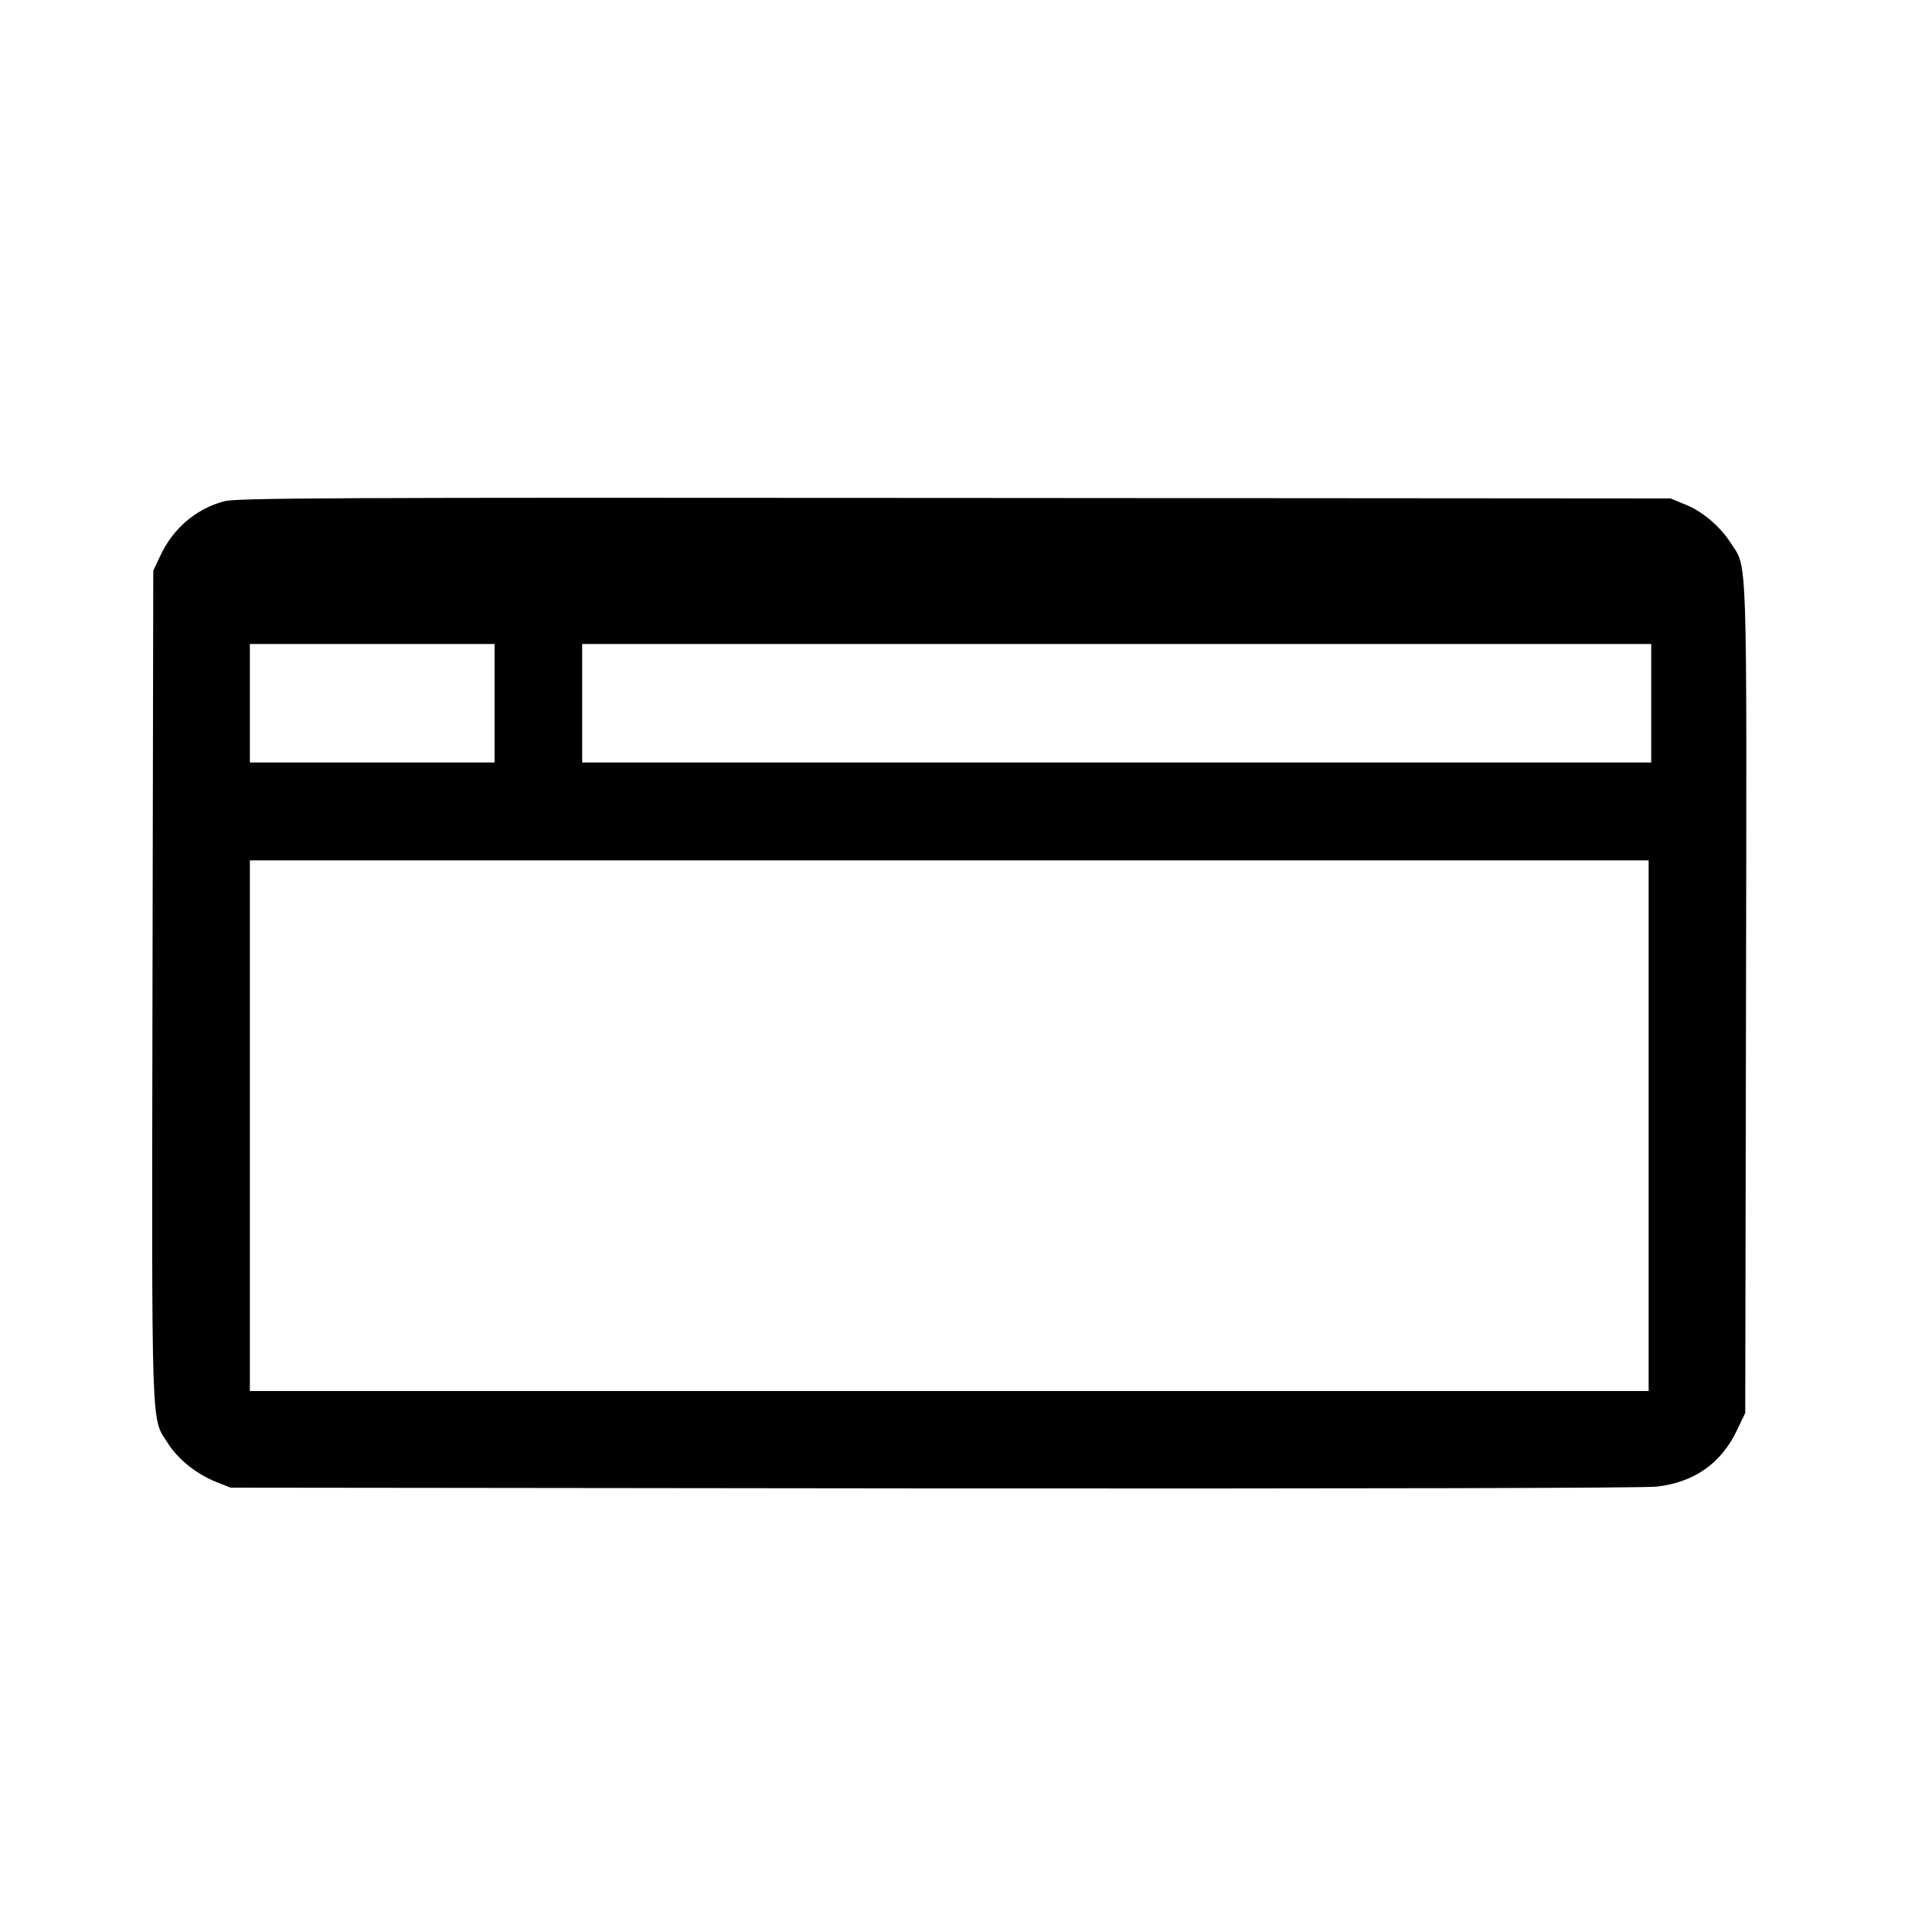
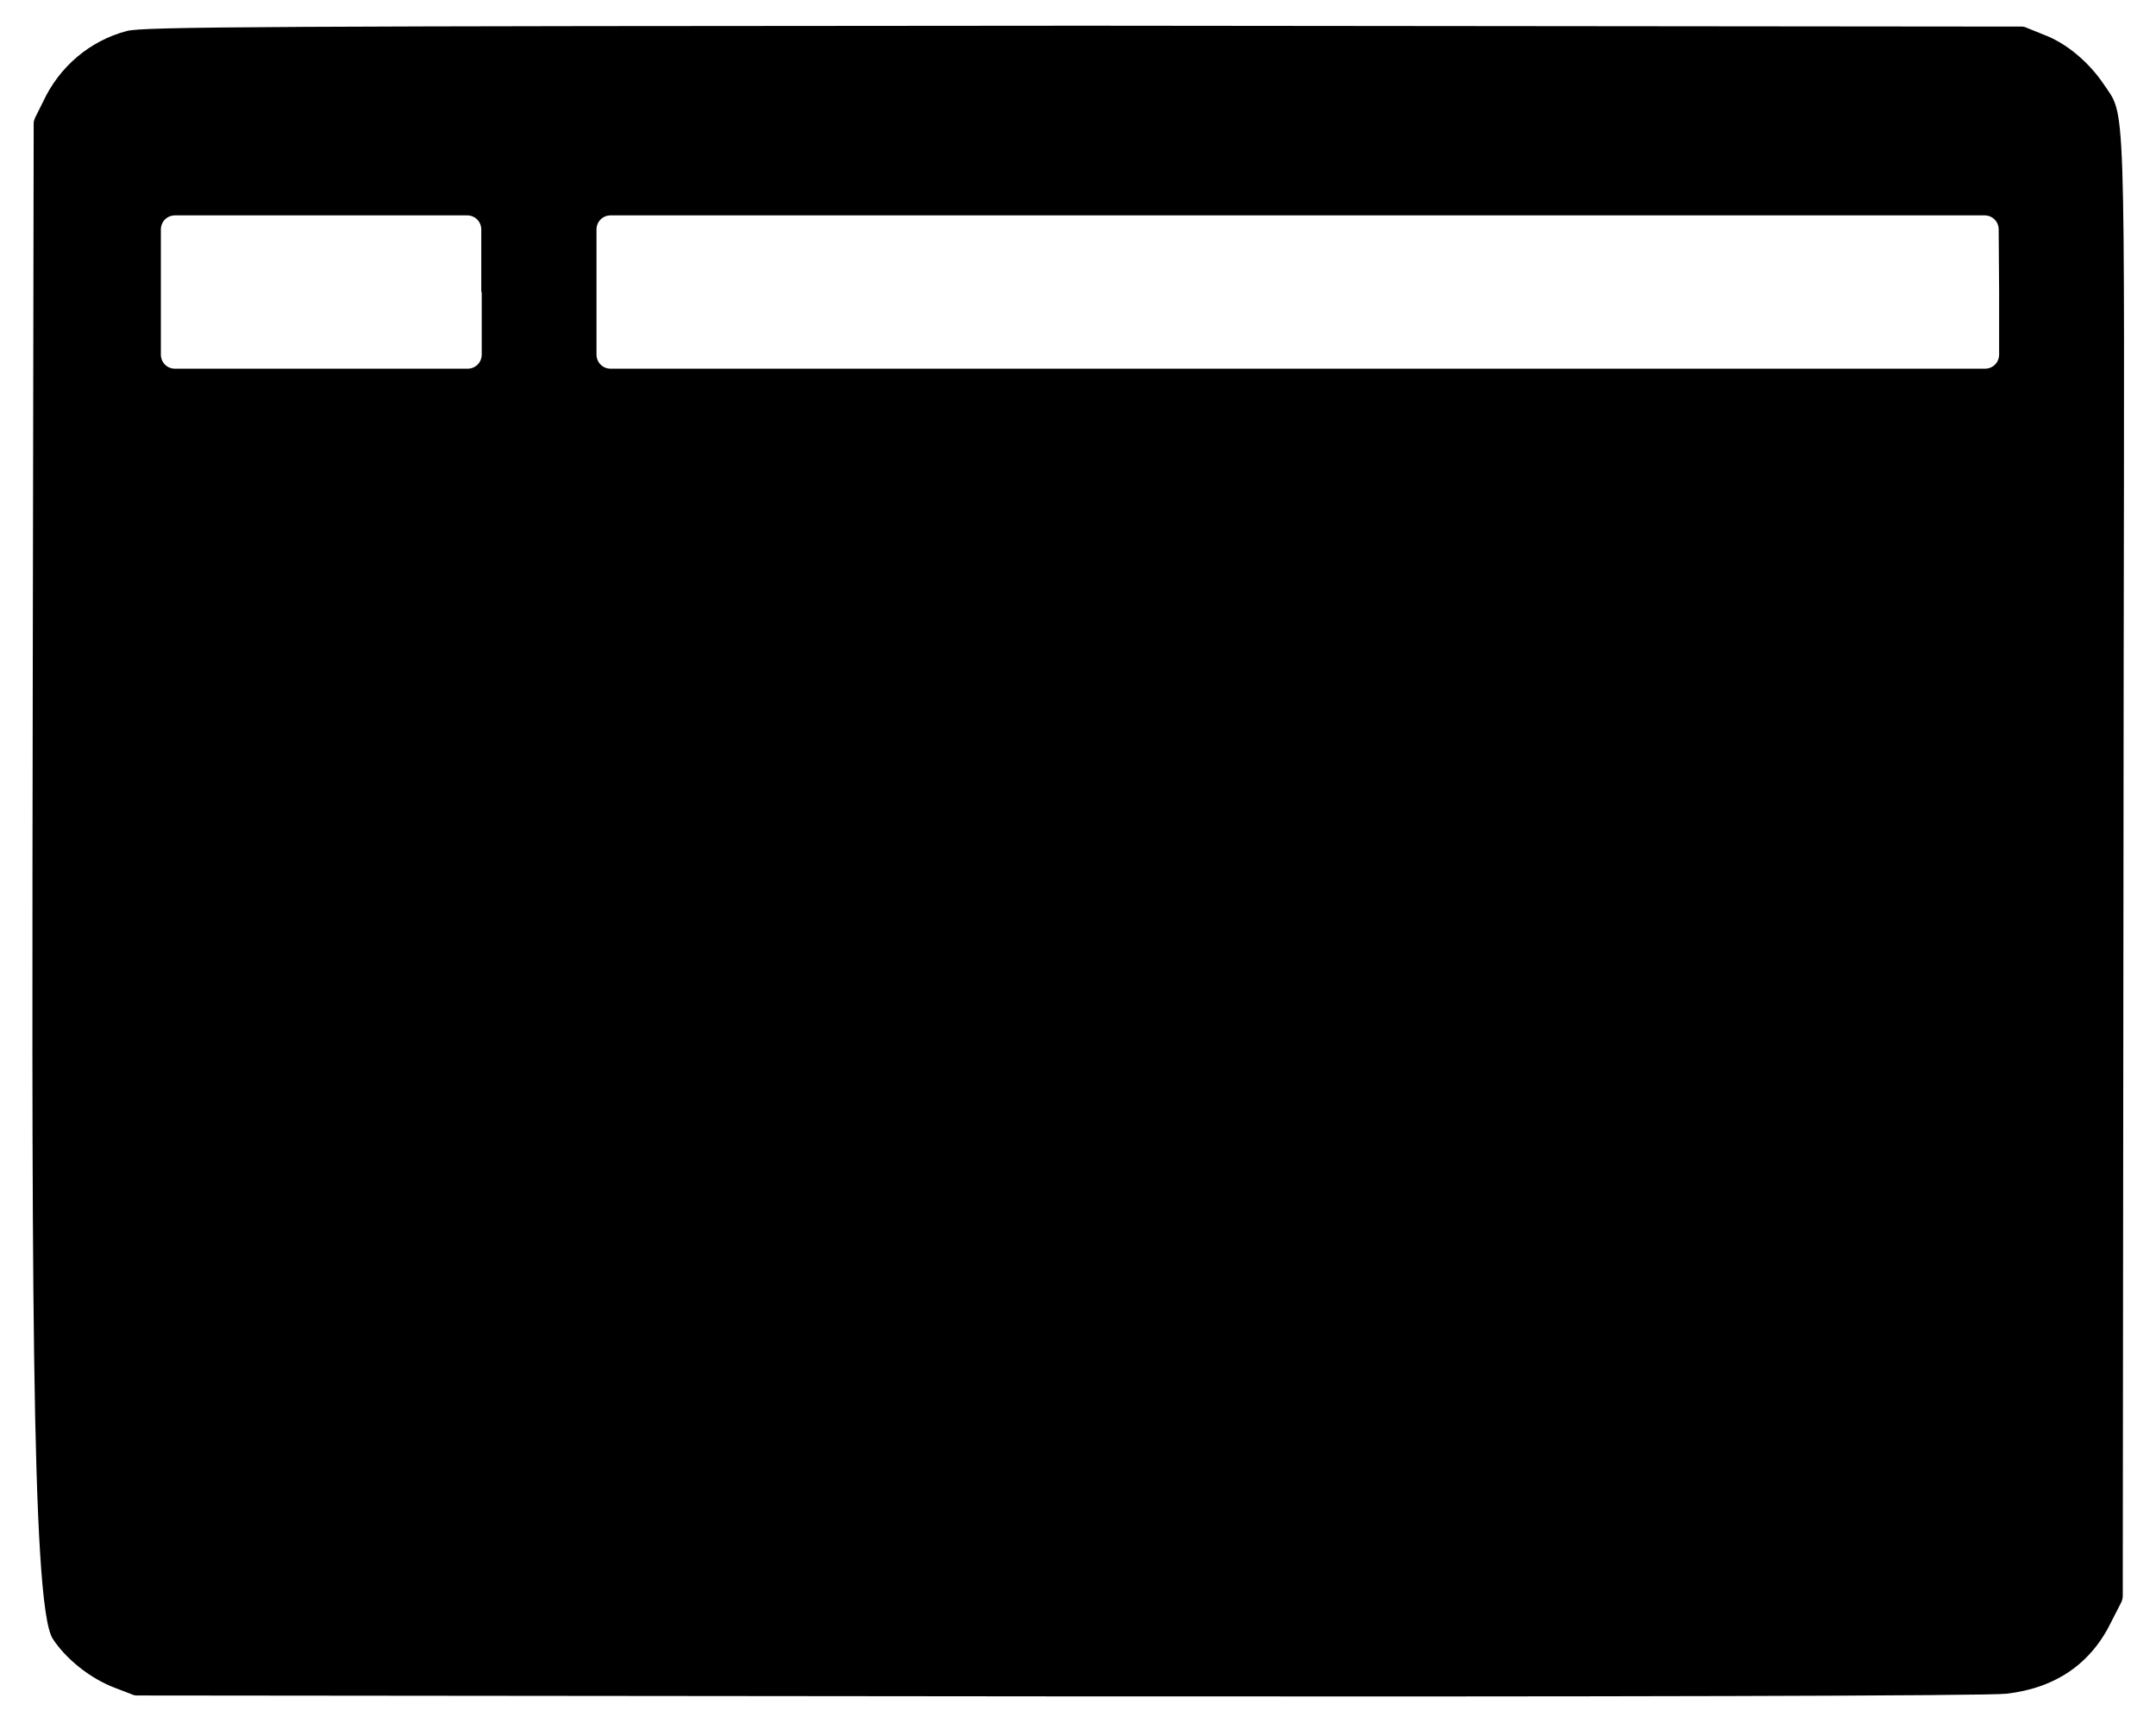
- <svg xmlns="http://www.w3.org/2000/svg" height="750pt" preserveAspectRatio="xMidYMid meet" viewBox="0 0 750 750" width="750pt">
-   <path d="m870 5554c-109-29-199-106-248-212l-27-57-3-1609c-3-1777-6-1676 60-1779 39-62 111-119 185-149l58-23 2730-3c1602-1 2762 1 2807 7 146 17 250 91 311 219l32 67 3 1604c3 1770 6 1672-59 1773-43 66-110 123-178 150l-56 23-2780 2c-2424 2-2787 0-2835-13zm1050-784v-230h-475-475v230 230h475 475zm4490 0v-230h-2075-2075v230 230h2075 2075zm-10-1640v-1030h-2715-2715v1030 1030h2715 2715z" transform="matrix(.1 0 0 -.1 0 750)" />
+ <svg xmlns="http://www.w3.org/2000/svg" enable-background="new 0 0 486.5 388.7" viewBox="0 0 486.5 388.7">
+   <path d="m28.6 7c-8.3 2.2-15.2 8-18.9 16l-1.8 3.6c-.2.5-.3.8-.3 1.3l-.2 120.1c-.2 133.4-.5 214.1 4.5 221.8 3 4.6 8.5 9 14.1 11.1l3.9 1.5c.4.2.8.2 1.2.2l207.6.2c122.2.1 210.7-.1 214.1-.6 11.1-1.3 19.1-6.8 23.7-16.4l2.2-4.3c.2-.5.3-.9.3-1.4l.2-208c.2-132.9.5-125.6-4.5-133.1-3.3-4.9-8.4-9.3-13.6-11.2l-3.7-1.5c-.4-.2-.8-.3-1.2-.3l-211.5-.2c-184.8.1-212.5.2-216.1 1.2zm80.1 58.9v14.1c0 1.8-1.4 3.2-3.2 3.2h-33-33c-1.8 0-3.2-1.4-3.2-3.2v-14.1-14.1c0-1.8 1.4-3.2 3.2-3.2h32.9 33c1.8 0 3.2 1.4 3.2 3.2v14.1zm342.4 0v14.1c0 1.8-1.4 3.2-3.2 3.2h-155.1-155c-1.8 0-3.2-1.4-3.2-3.2v-14.1-14.1c0-1.8 1.4-3.2 3.2-3.2h155 155c1.8 0 3.2 1.4 3.2 3.2z" />
</svg>
